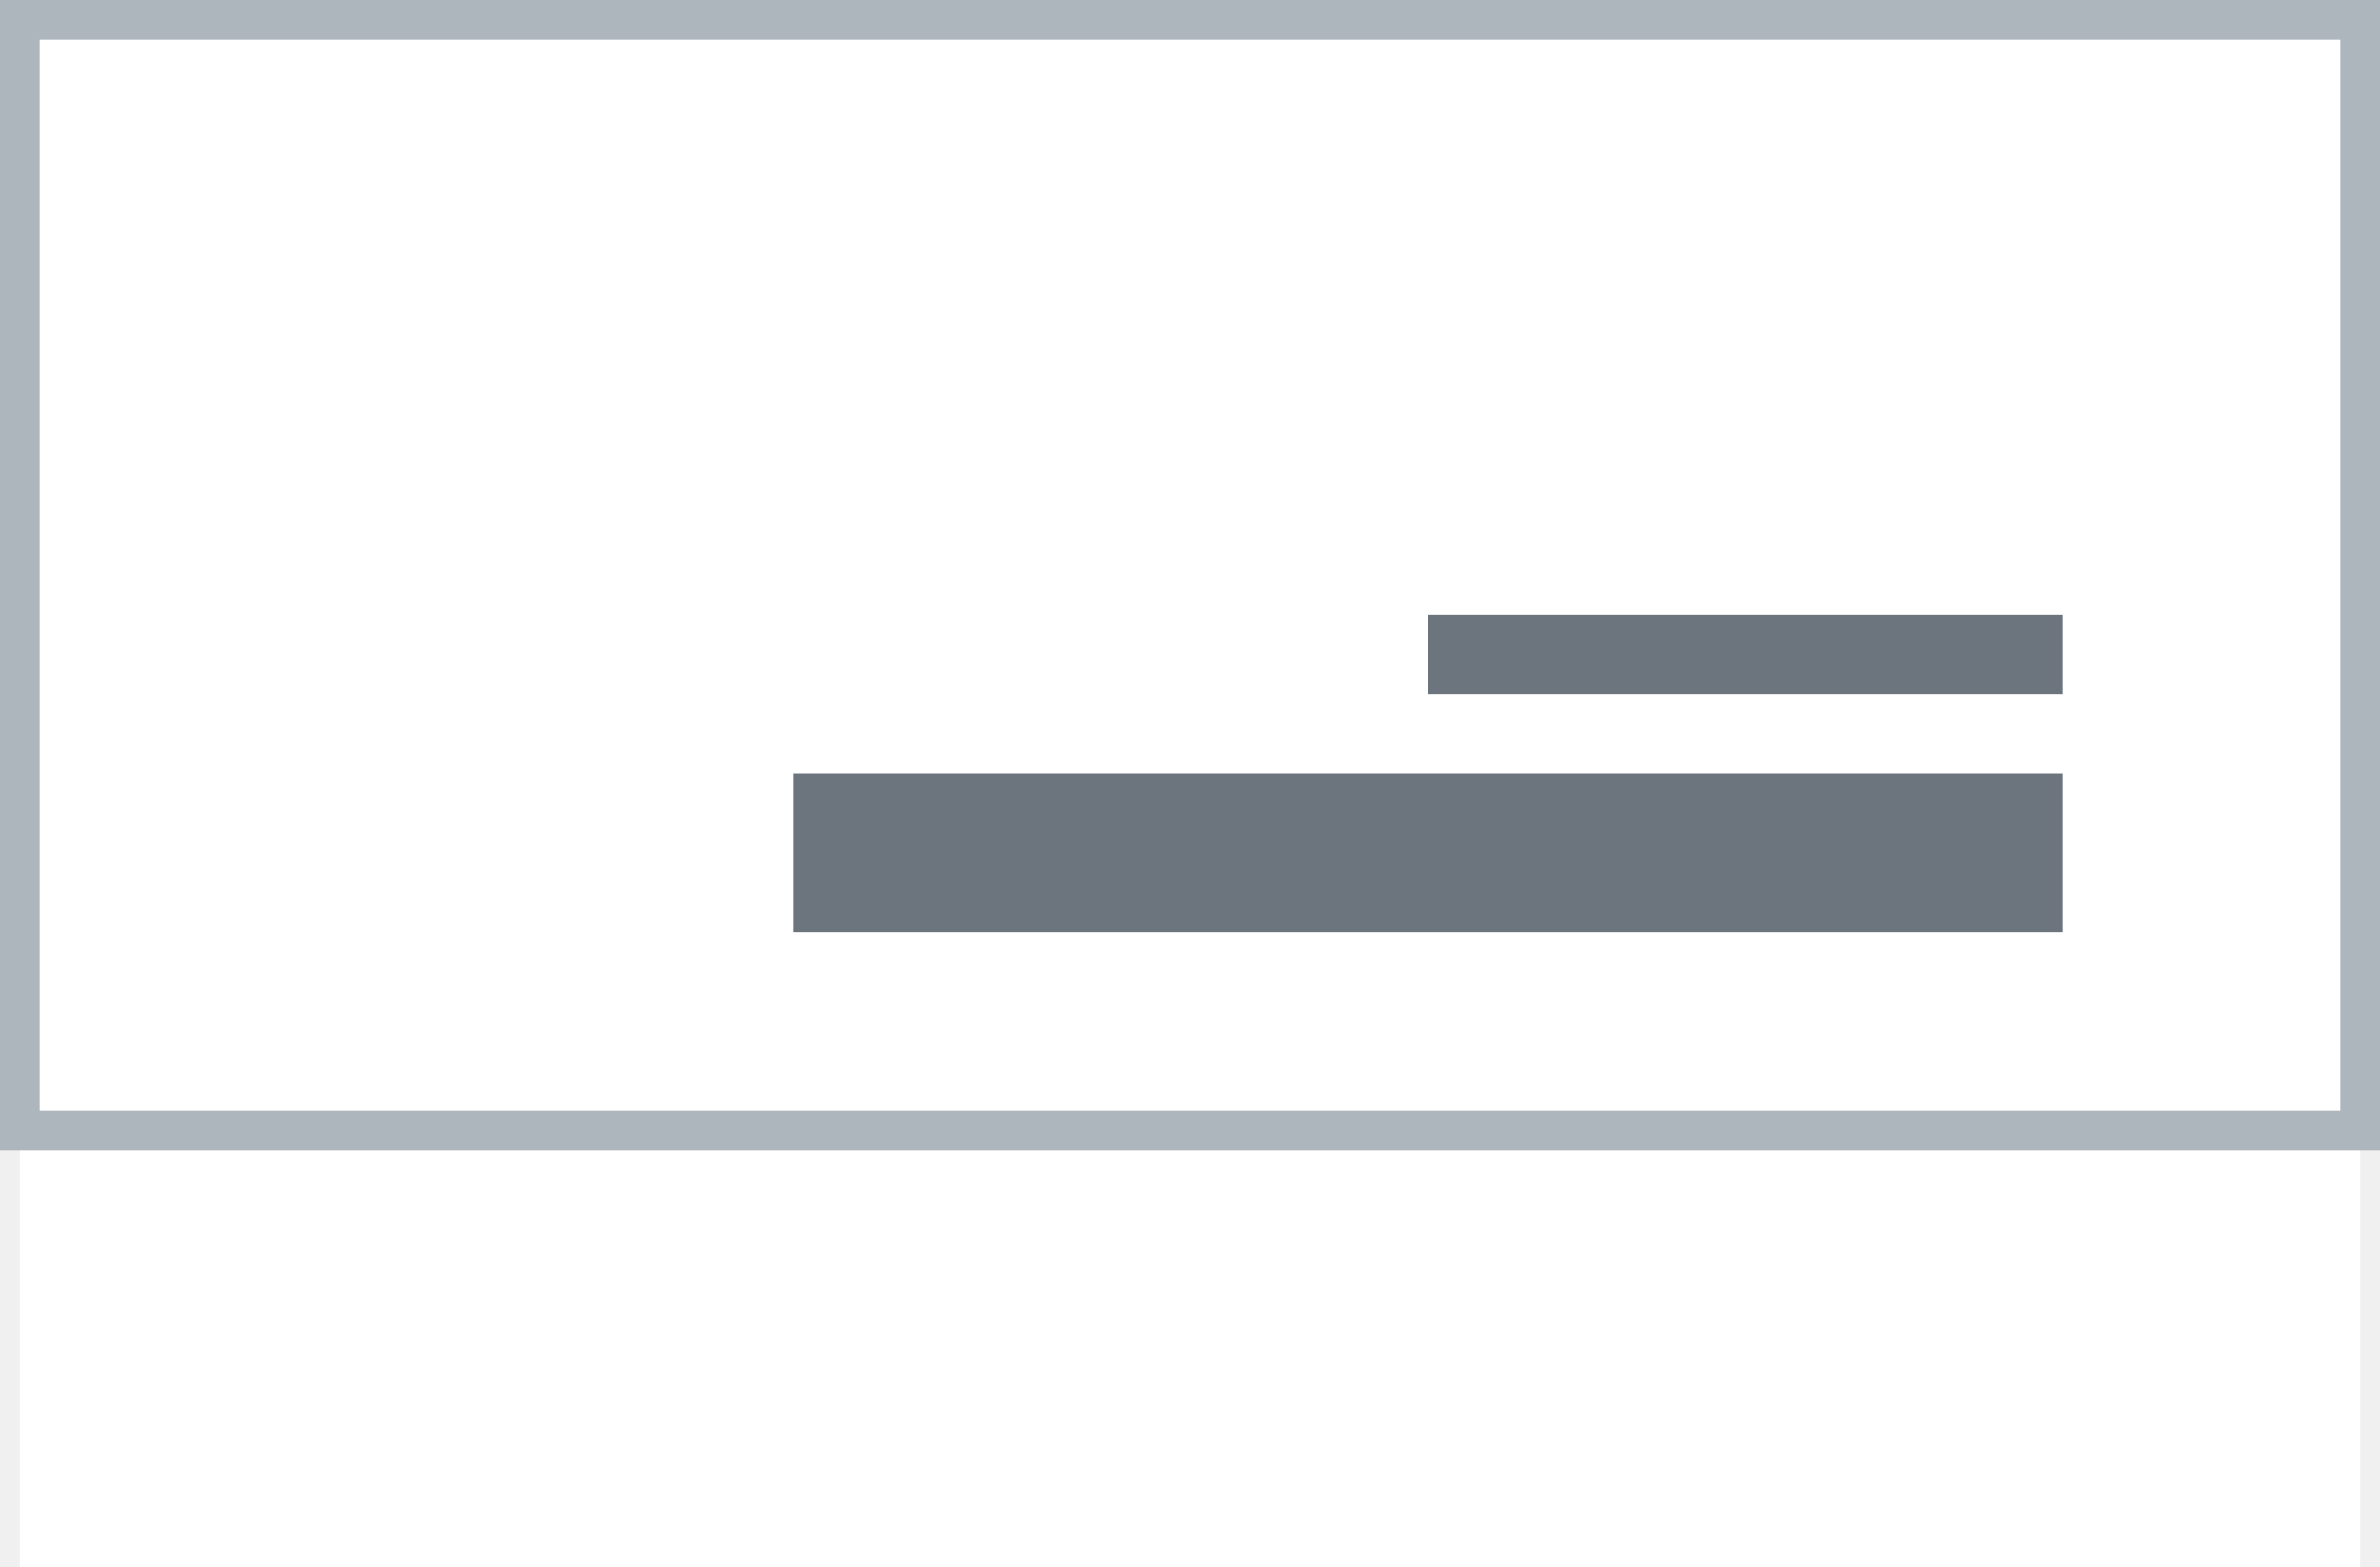
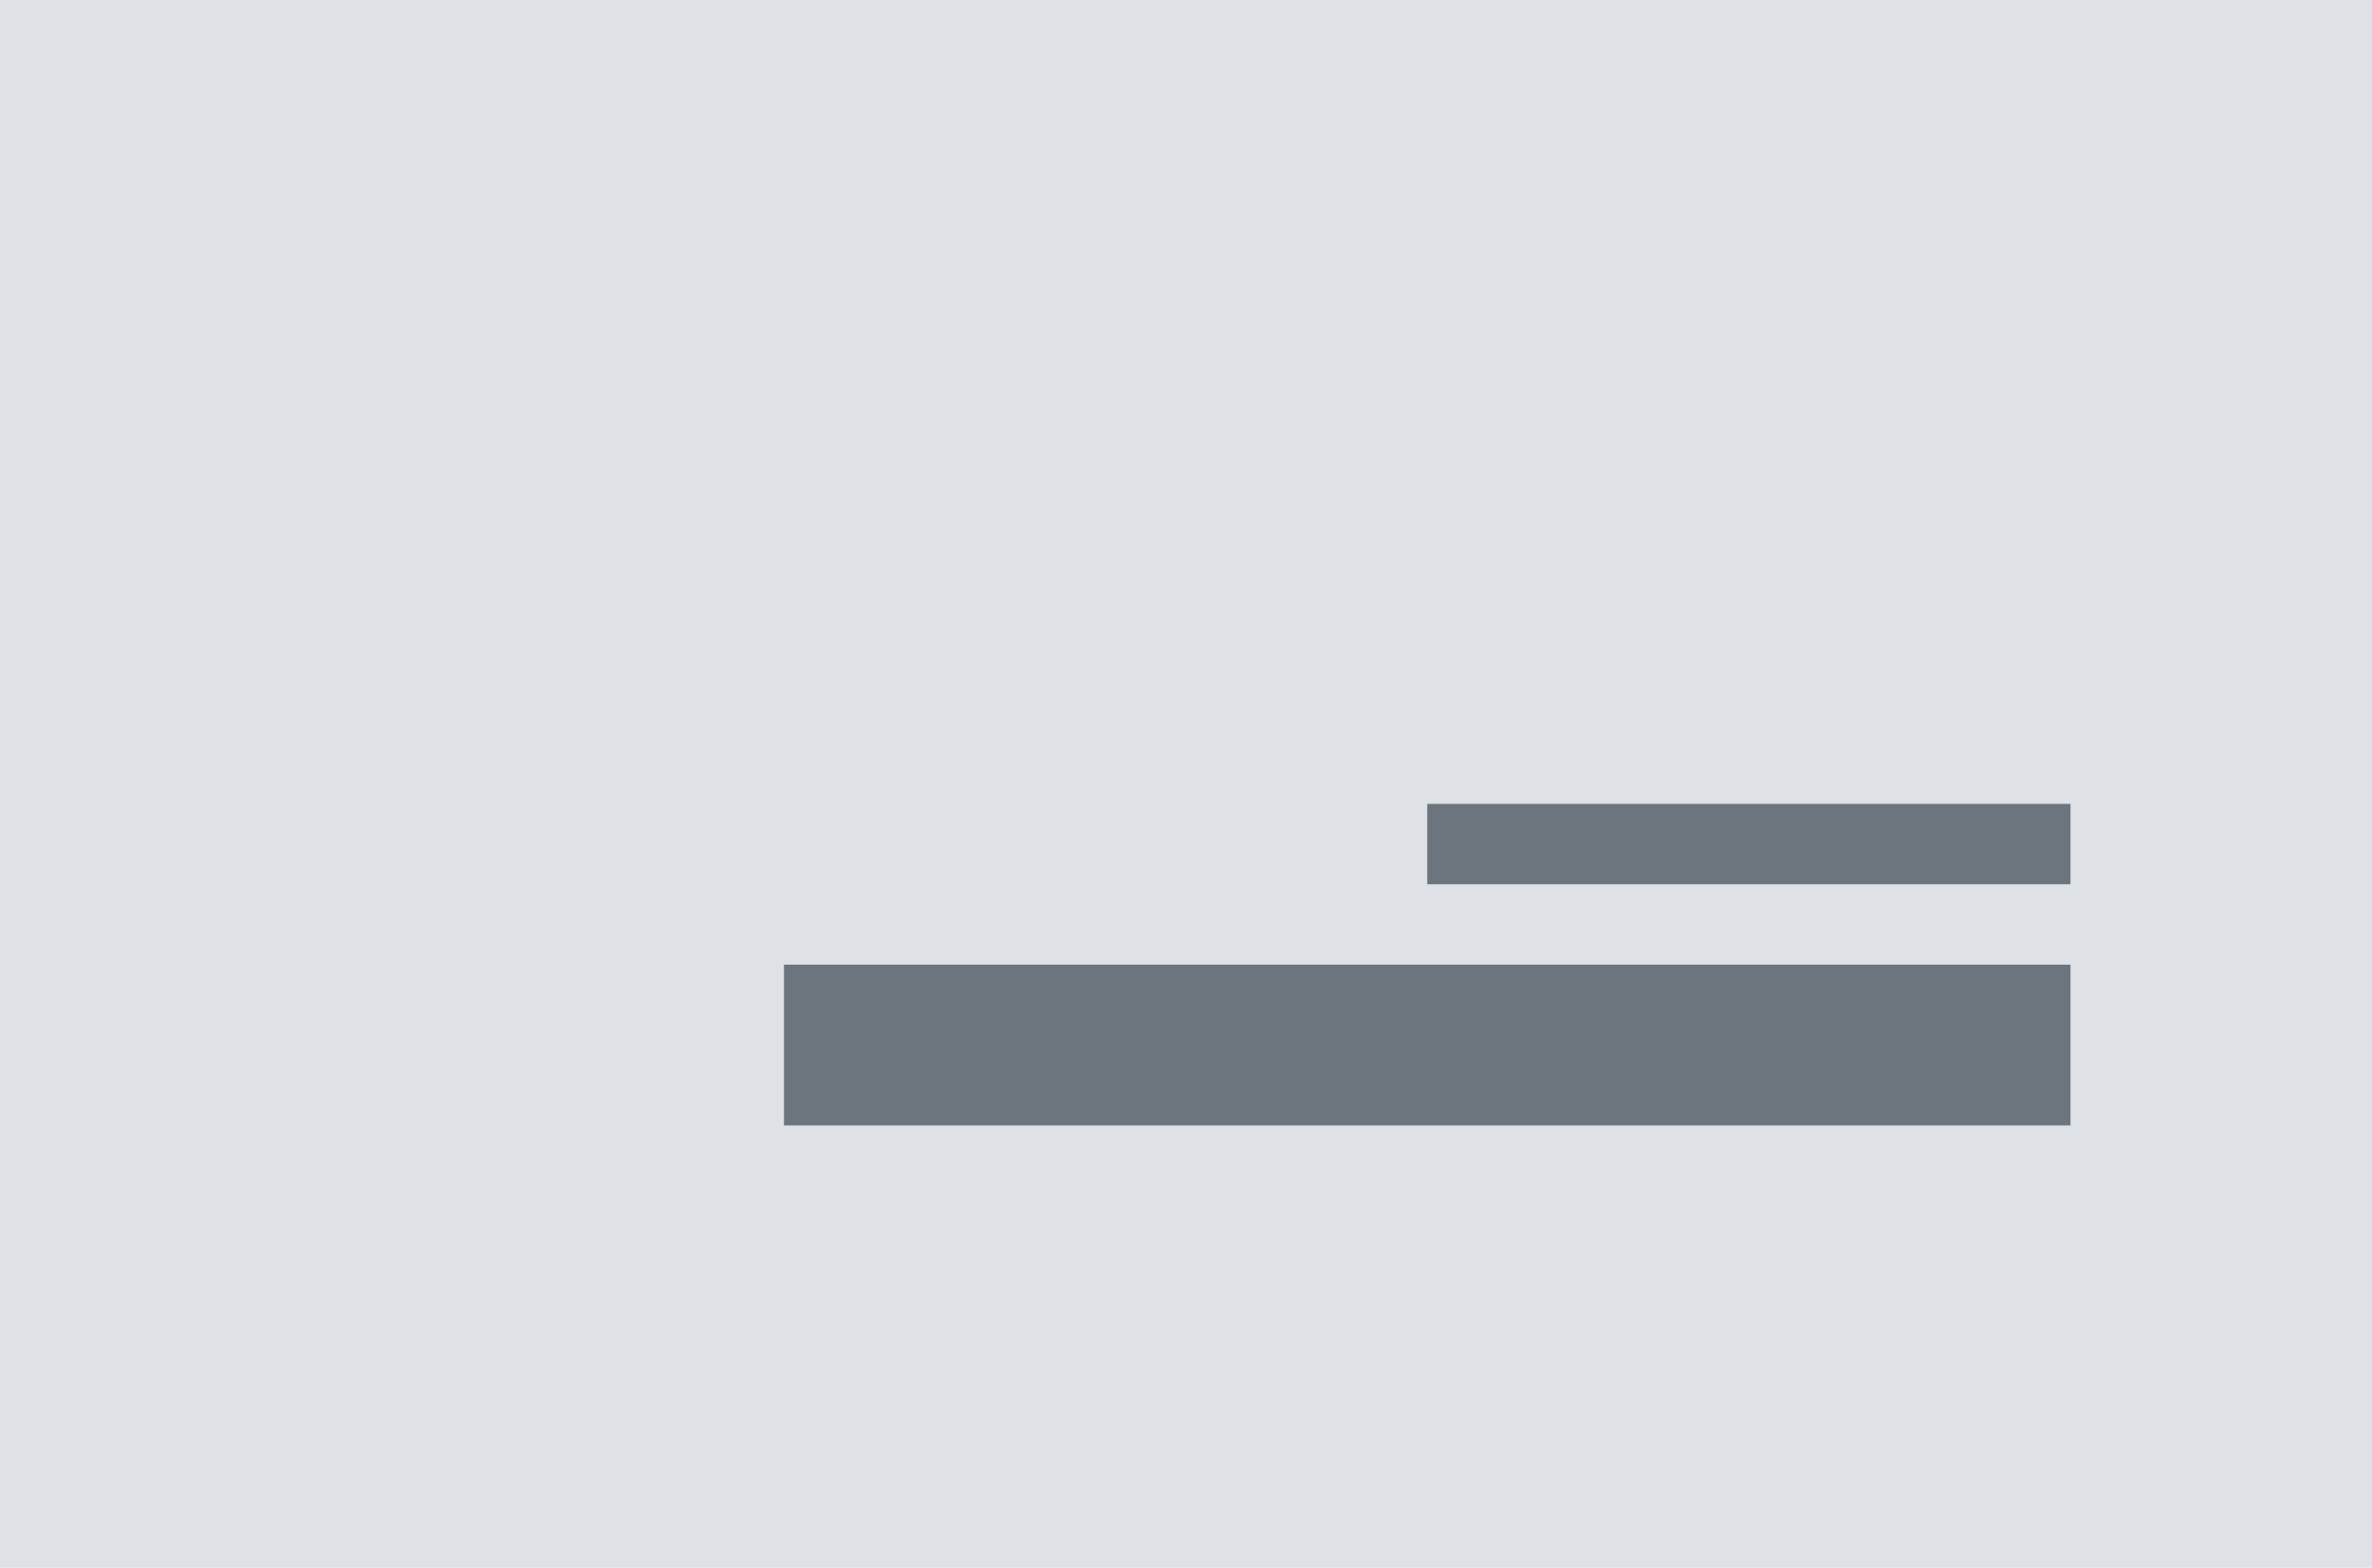
- <svg xmlns="http://www.w3.org/2000/svg" id="section-header-right-padding" width="120" height="79" viewBox="0 0 120 79">
-   <rect id="Rectangle_246" data-name="Rectangle 246" width="118" height="78" transform="translate(1 1)" fill="#fff" />
-   <rect id="Rectangle_247" data-name="Rectangle 247" width="118" height="56" transform="translate(1 1)" fill="#fff" stroke="#adb5bd" stroke-width="2" />
-   <path id="Path_625" data-name="Path 625" d="M48,32H16v4H48Z" transform="translate(56 -1)" fill="#6c757d" />
-   <path id="Path_626" data-name="Path 626" d="M80,40H16v8H80Z" transform="translate(24 -1)" fill="#6c757d" />
+ <svg xmlns="http://www.w3.org/2000/svg" width="118" height="78" viewBox="0 0 118 78">
+   <g id="section-header-right-padding" transform="translate(-1 -1)">
+     <rect id="Rectangle_246" data-name="Rectangle 246" width="118" height="78" transform="translate(1 1)" fill="#dee2e6" />
+     <path id="Path_625" data-name="Path 625" d="M48,32H16v4H48Z" transform="translate(56 9)" fill="#6c757d" />
+     <path id="Path_626" data-name="Path 626" d="M80,40H16v8H80Z" transform="translate(24 9)" fill="#6c757d" />
+   </g>
</svg>
